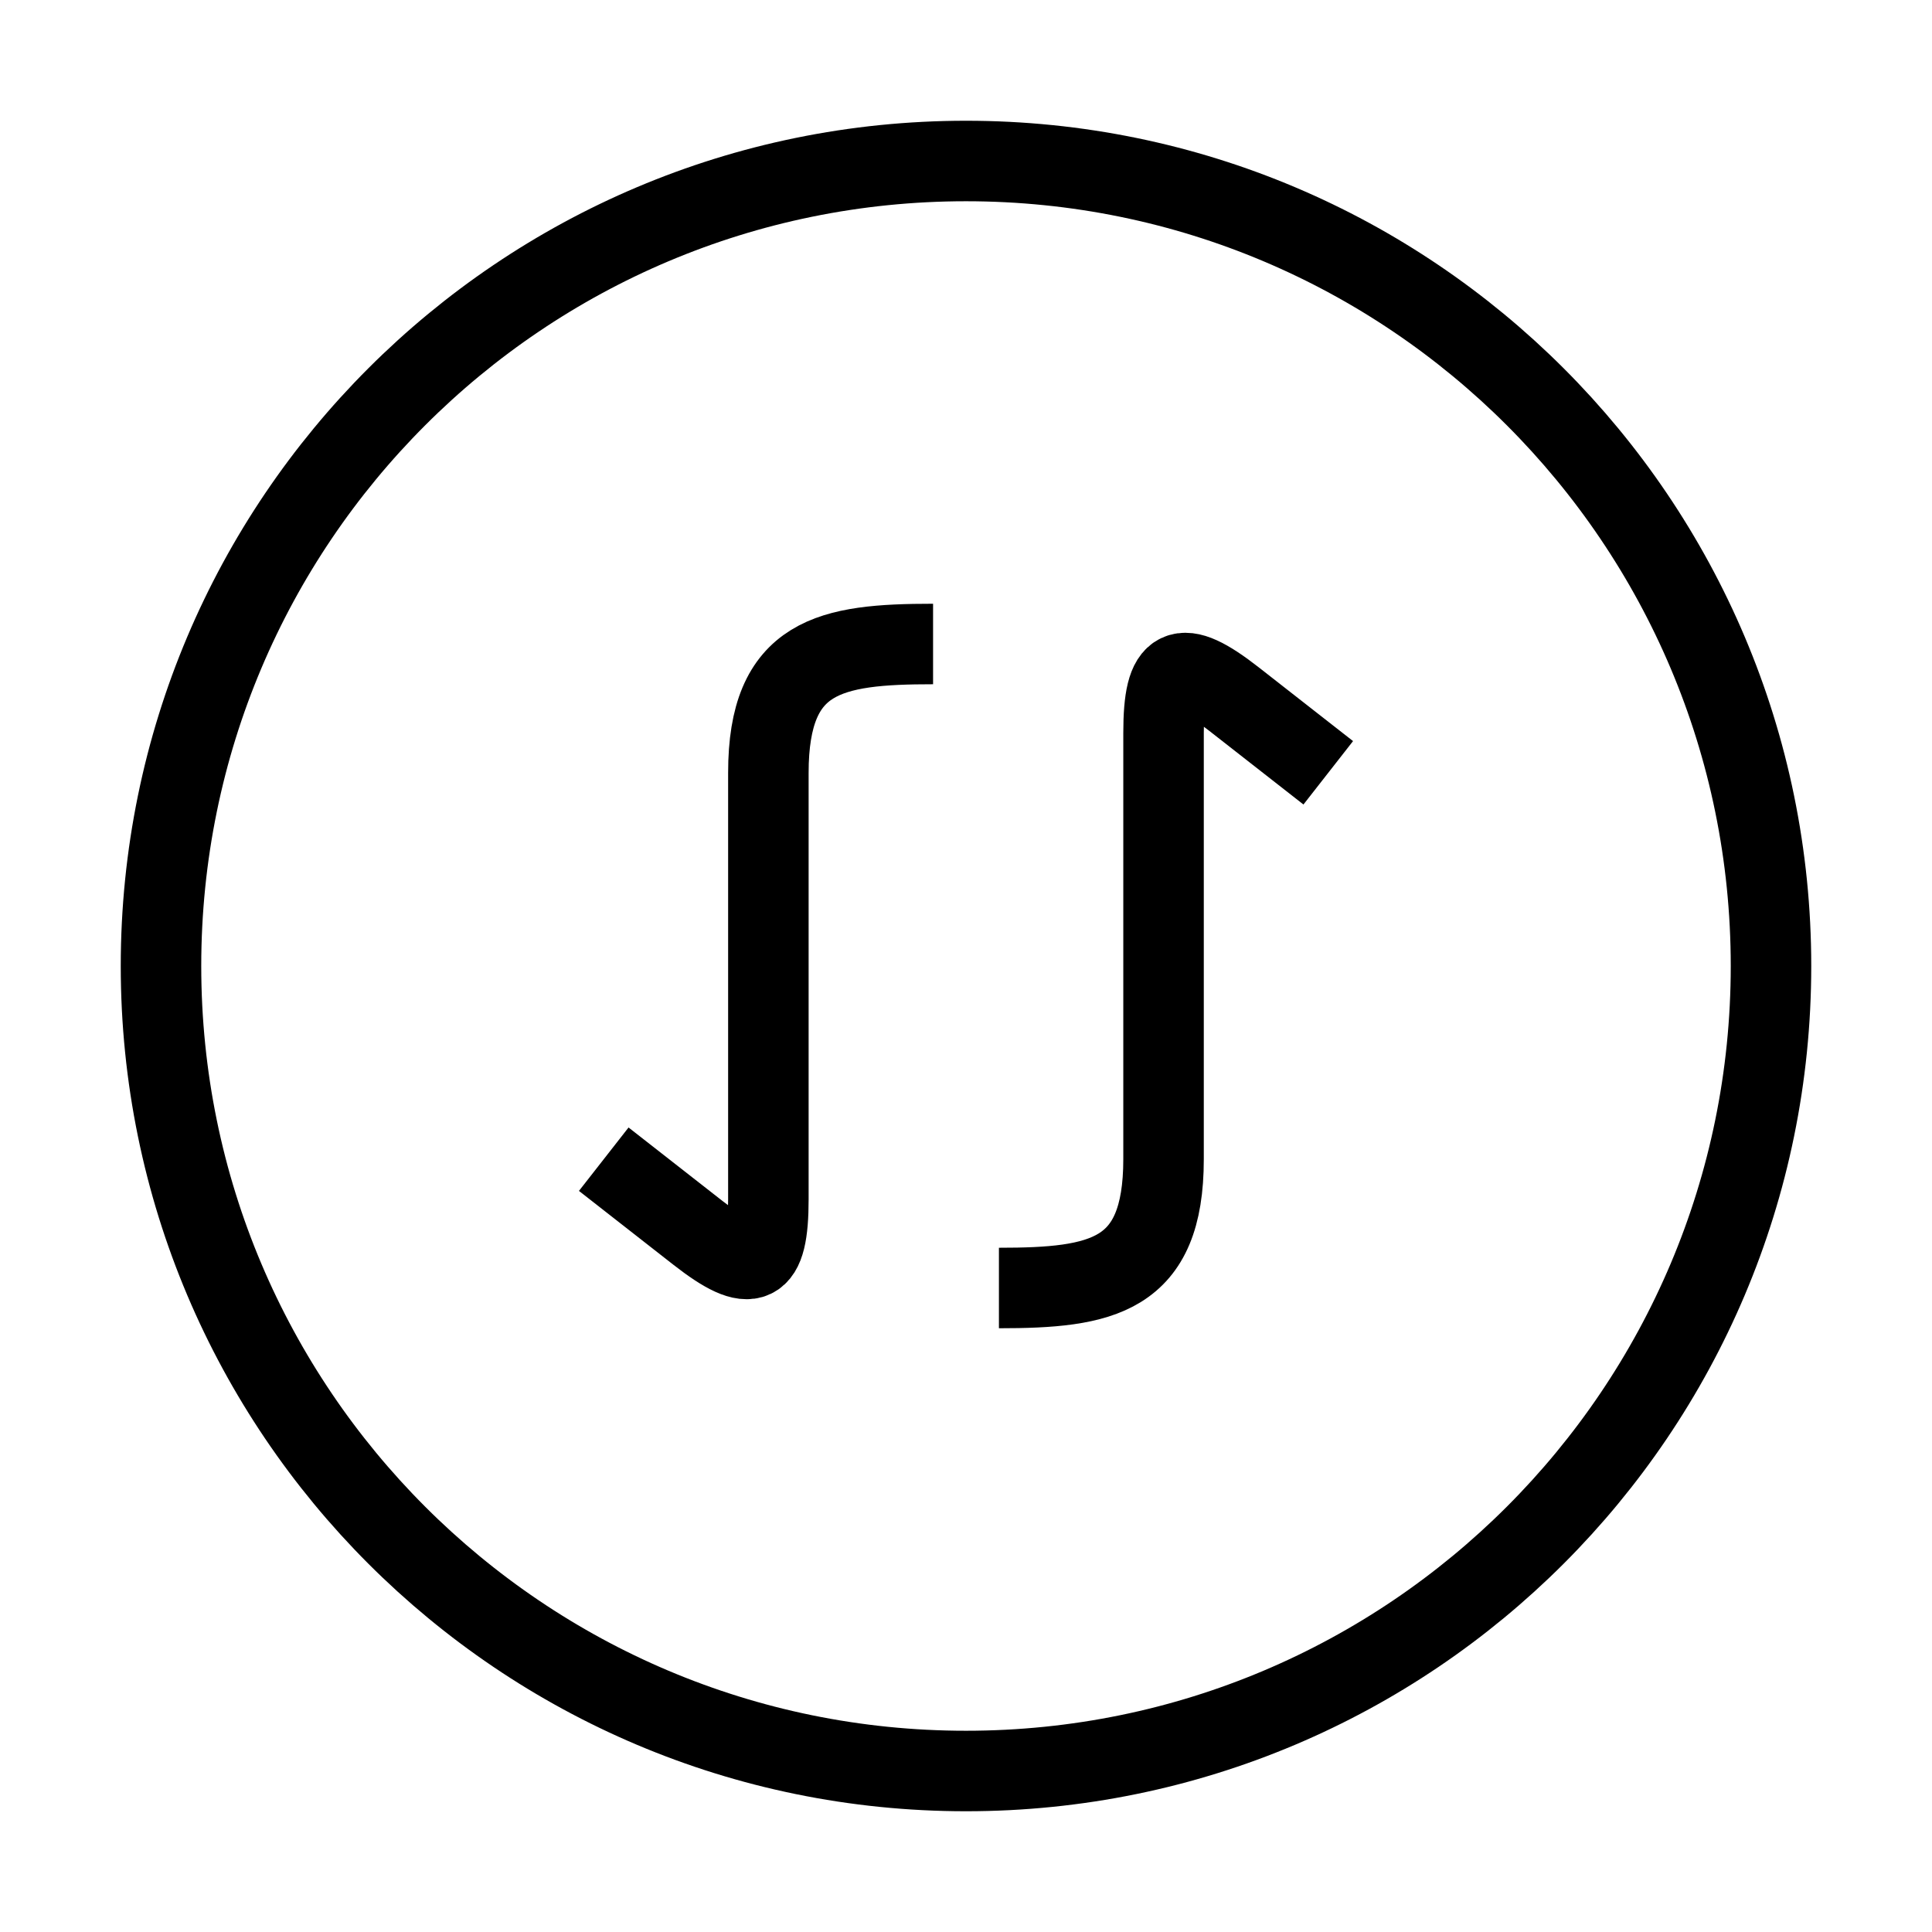
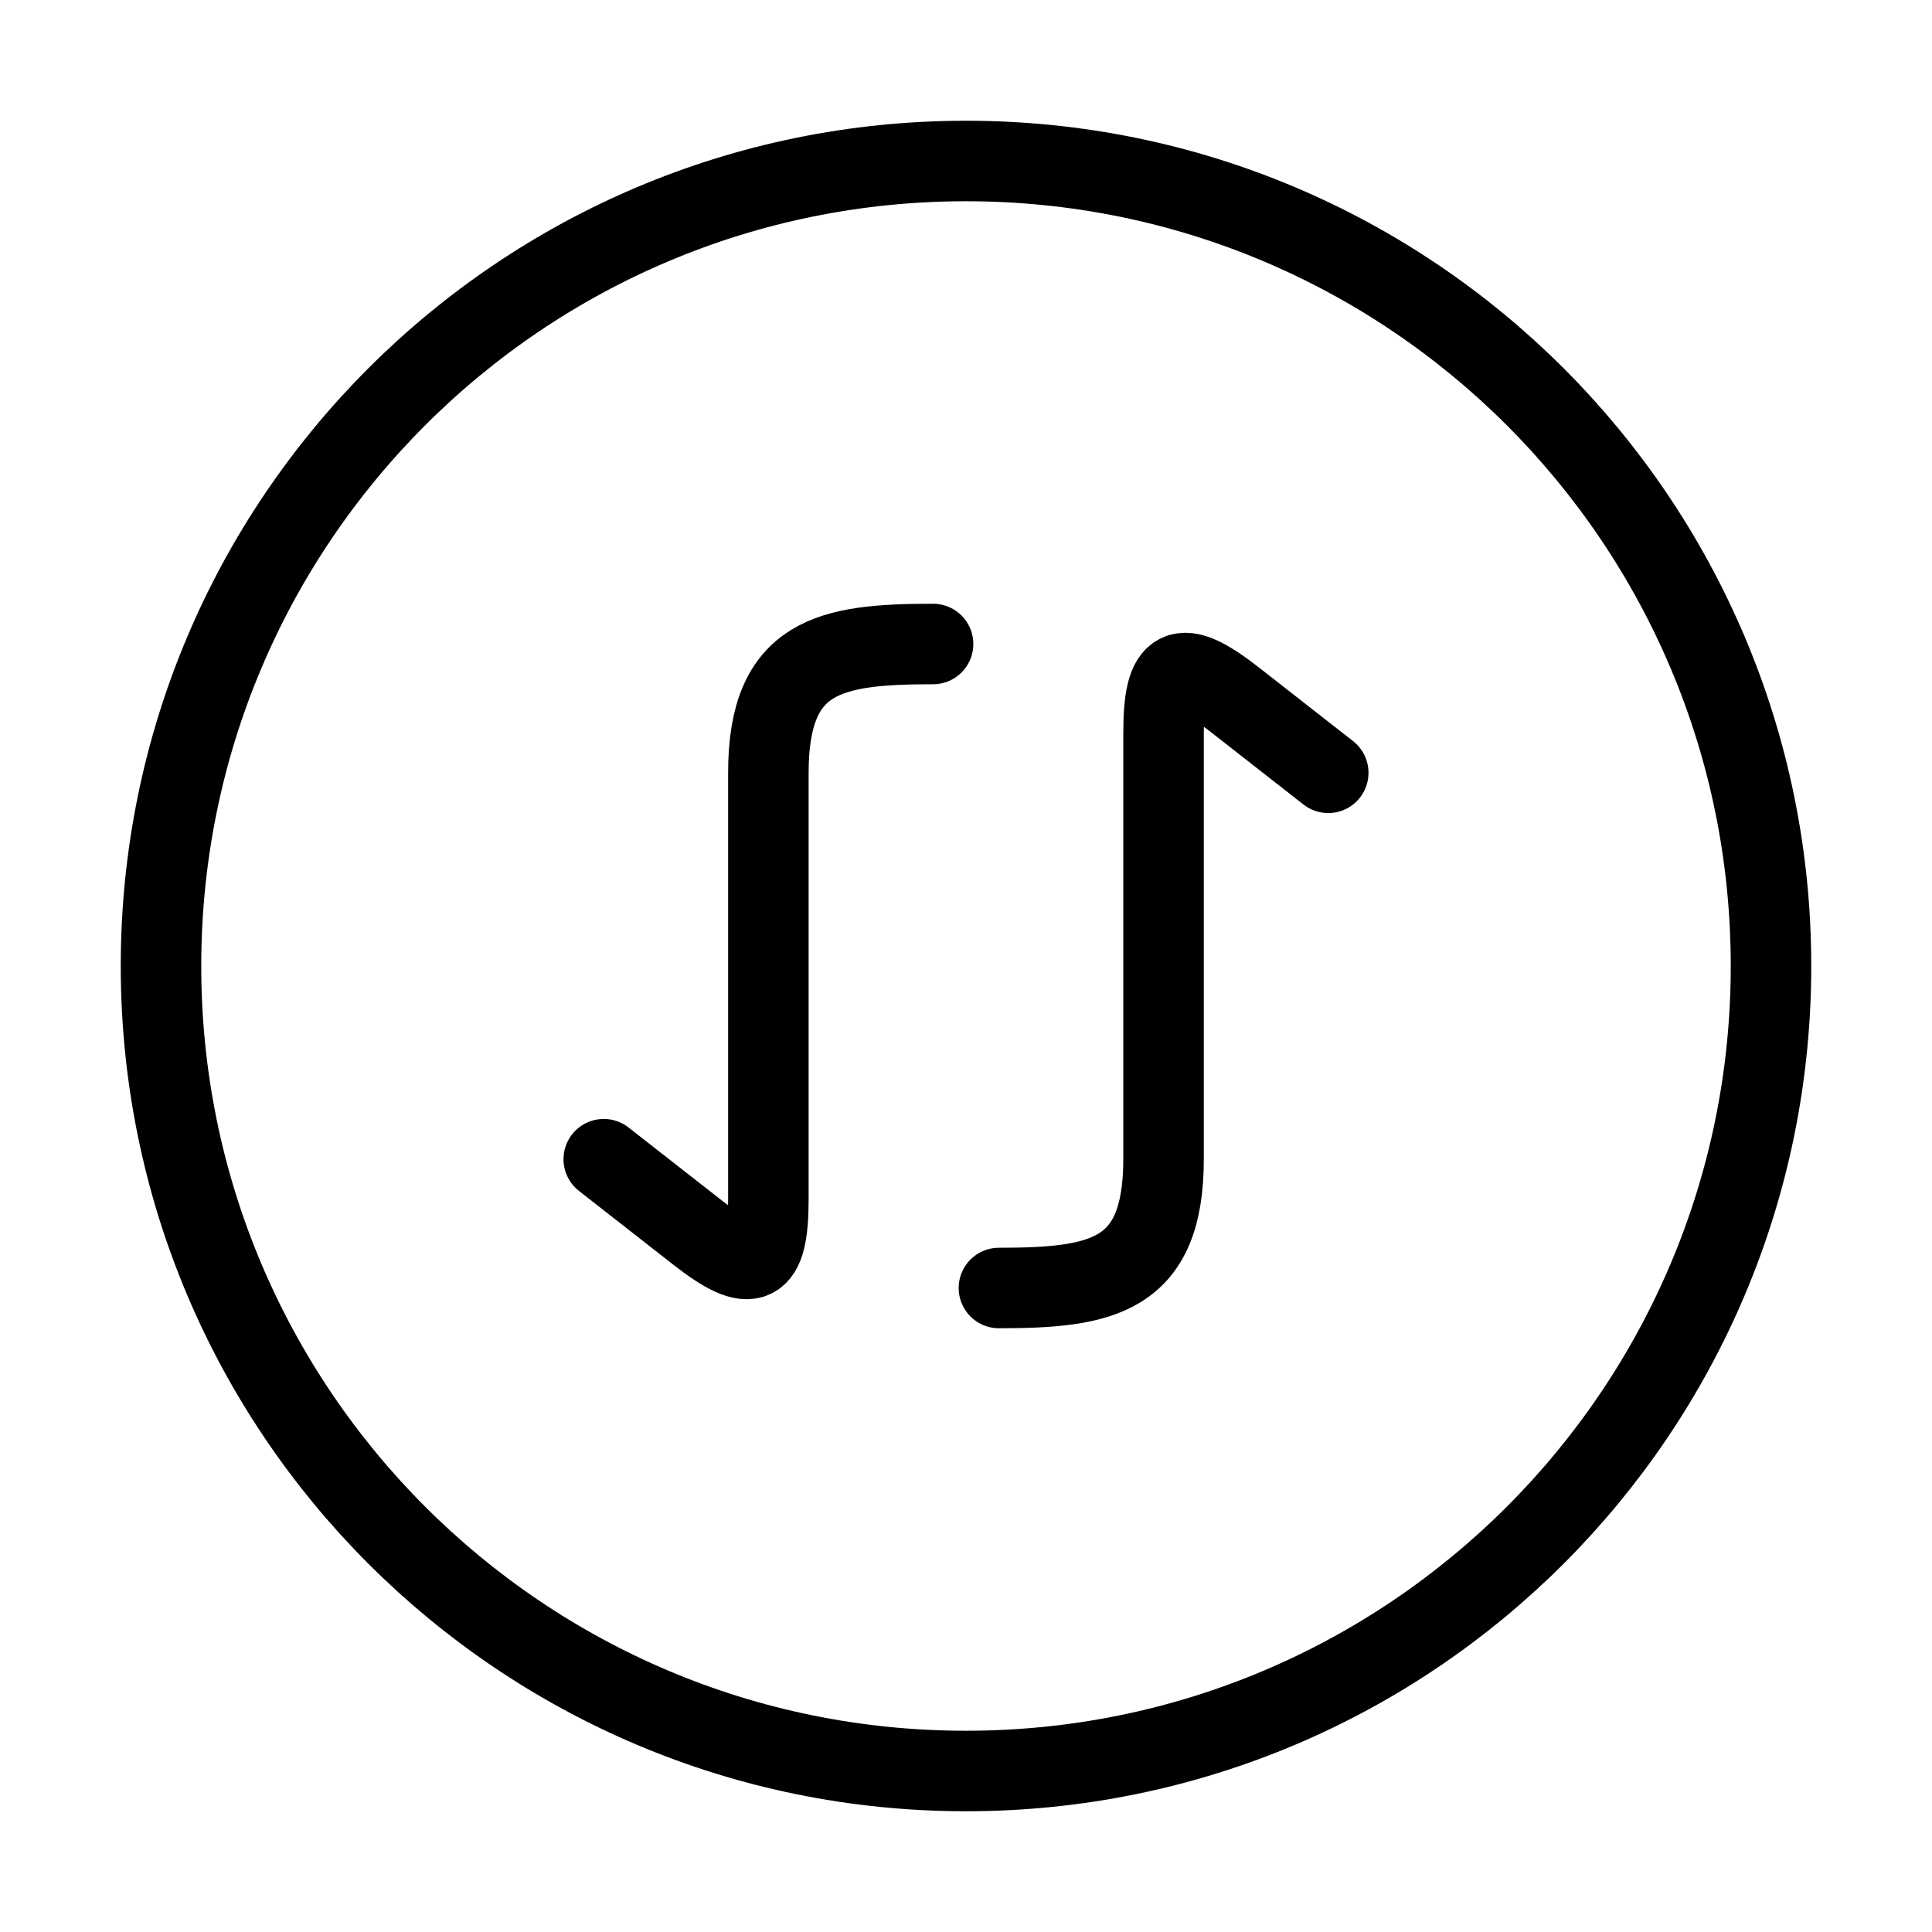
<svg xmlns="http://www.w3.org/2000/svg" width="24" height="24" viewBox="0 0 24 24" fill="none">
-   <circle cx="12" cy="12" r="10" stroke="currentColor" strokeWidth="1.5" />
-   <path d="M16.5 9.6L15.33 8.685C14.657 8.159 14.454 8.255 14.454 9.103V14.4C14.454 15.861 13.688 16 12.409 16M7.5 14.4L8.67 15.315C9.343 15.841 9.545 15.745 9.545 14.897L9.545 9.6C9.545 8.138 10.312 8 11.591 8" stroke="currentColor" strokeLinecap="round" strokeLinejoin="round" strokeWidth="1.5" />
+   <path d="M12 22C17.523 22 22 17.523 22 12C22 6.477 17.523 2 12 2C6.477 2 2 6.477 2 12C2 17.523 6.477 22 12 22Z" stroke="black" stroke-linecap="round" />
+   <path d="M16.5 9.6L15.33 8.685C14.657 8.159 14.454 8.255 14.454 9.103V14.4C14.454 15.861 13.688 16 12.409 16M7.5 14.4L8.67 15.315C9.343 15.841 9.545 15.745 9.545 14.897V9.6C9.545 8.138 10.312 8 11.591 8" stroke="black" stroke-linecap="round" />
</svg>
